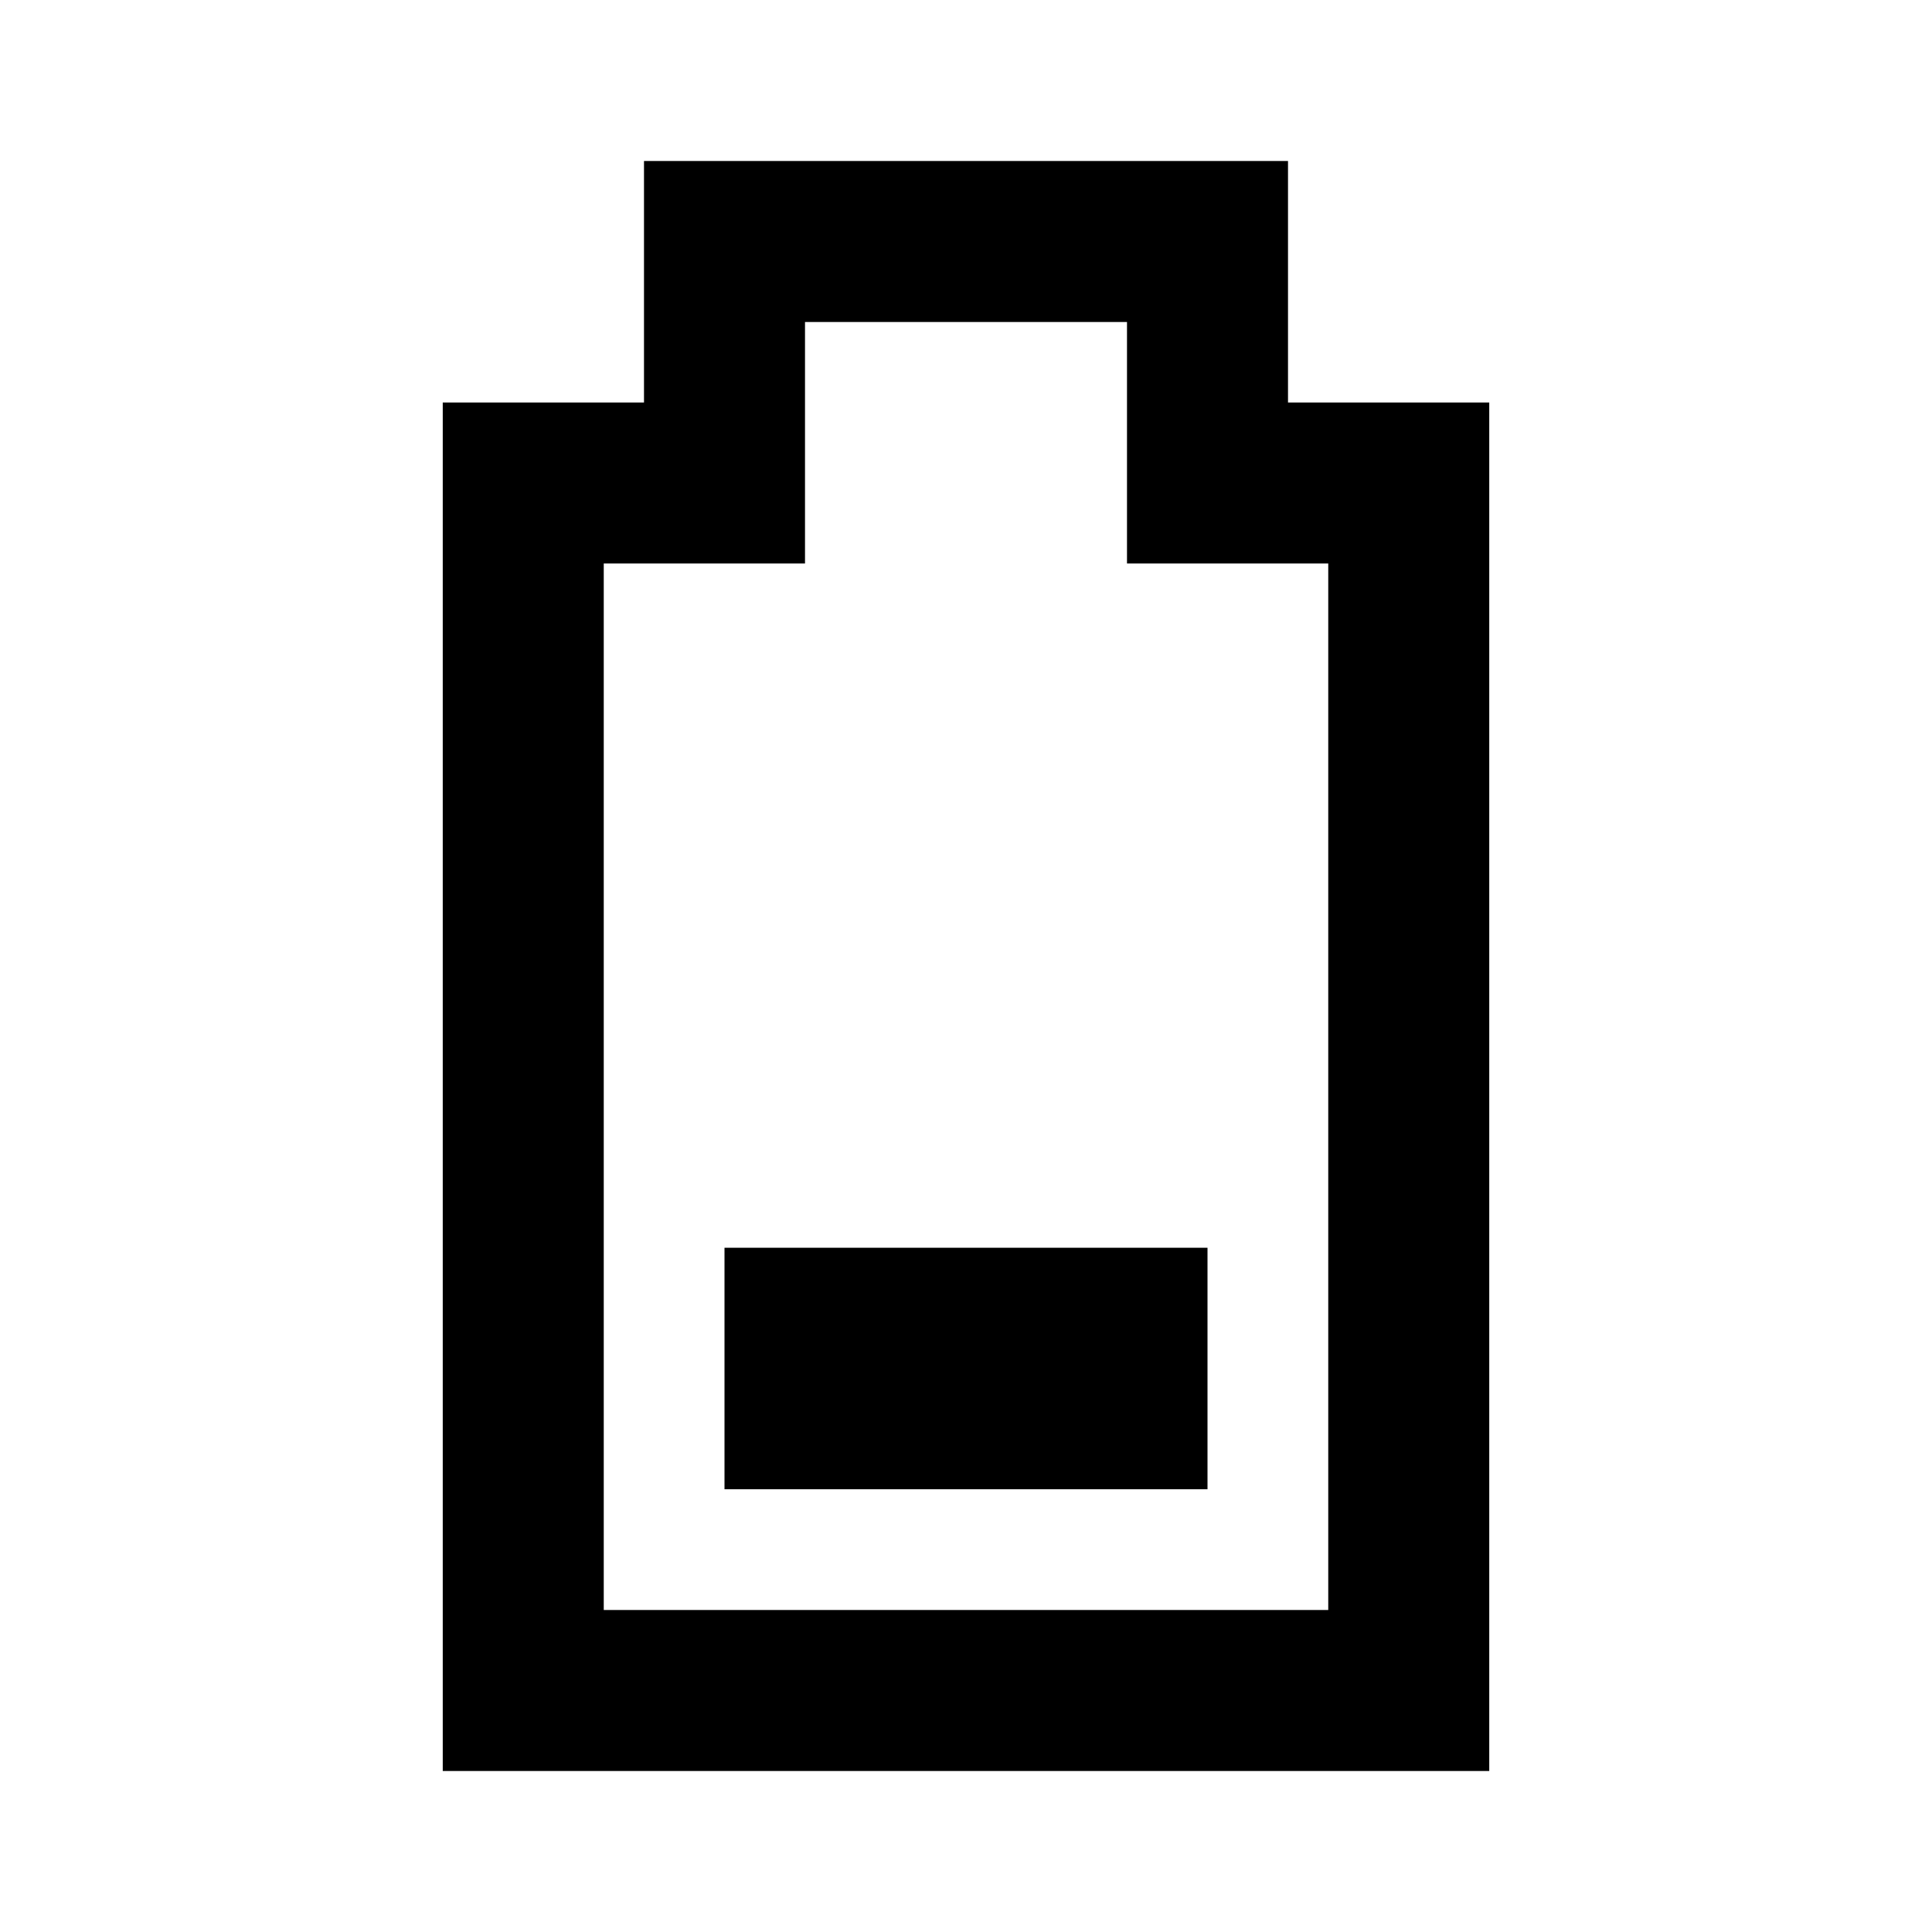
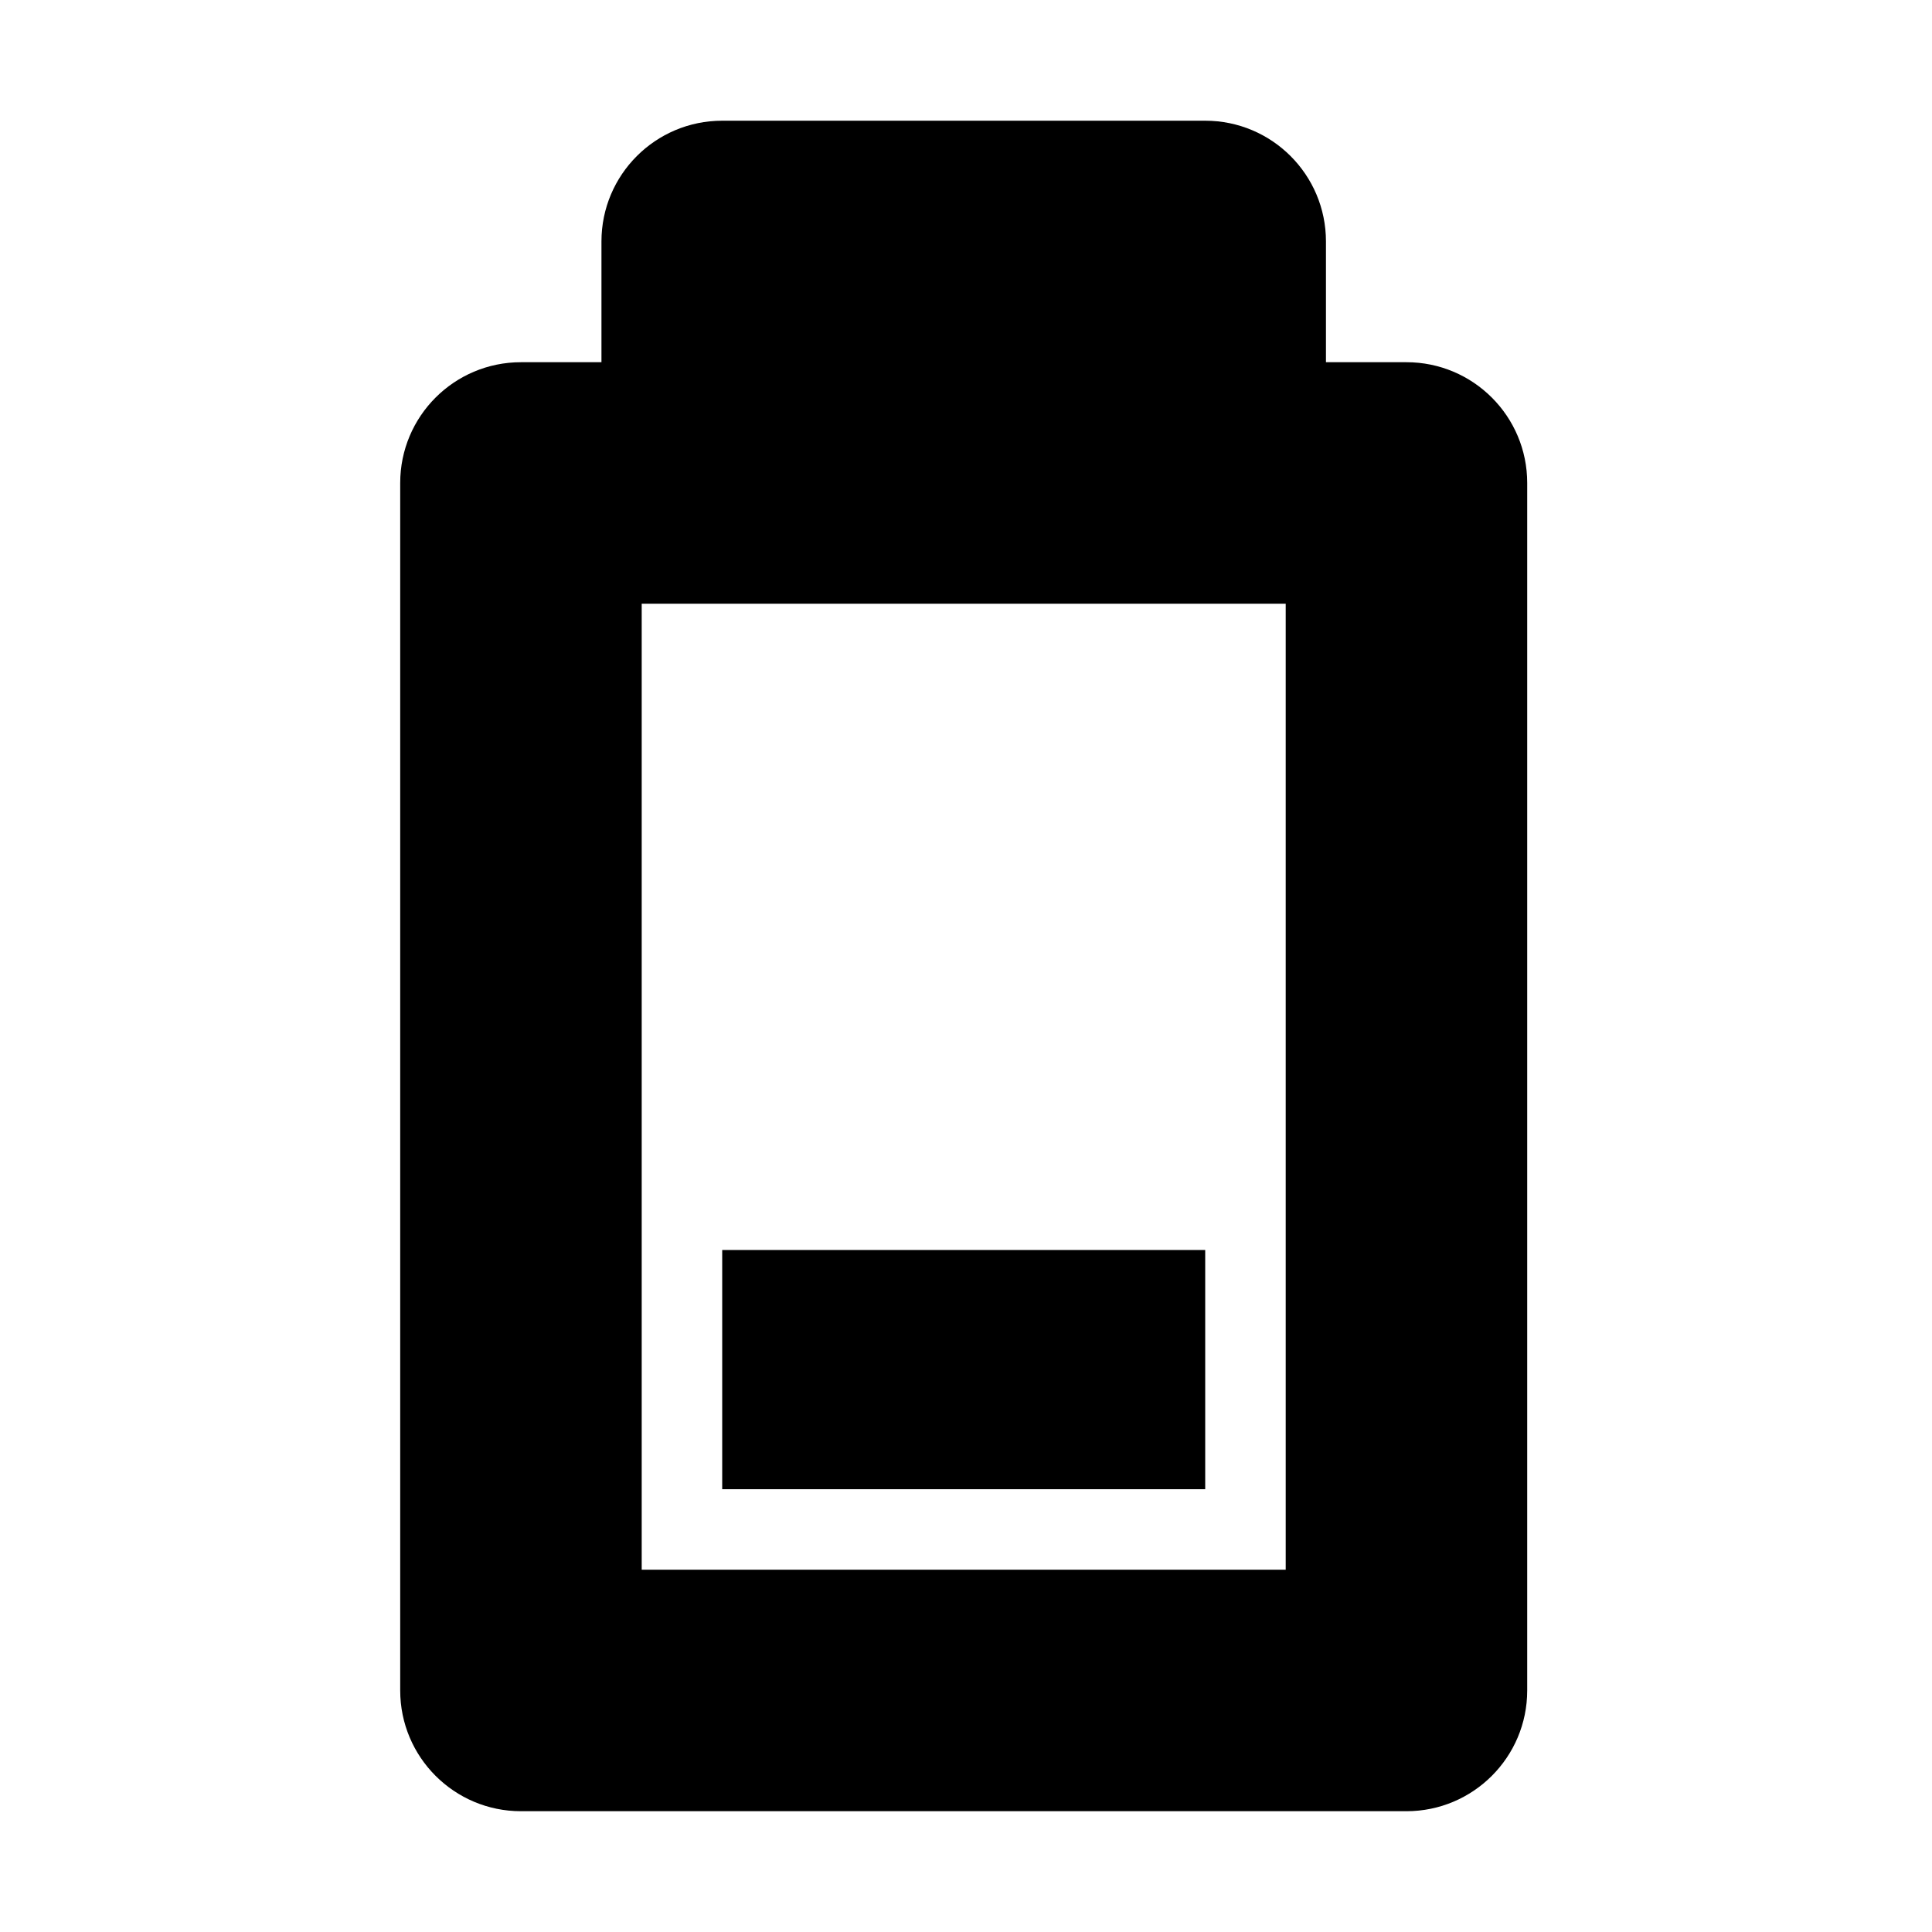
- <svg xmlns="http://www.w3.org/2000/svg" height="48" width="48" viewBox="0 0 48 48">
-   <path d="M0,0H48V48H0Z" transform="translate(0 0)" style="fill: none" />
-   <g>
-     <path d="M11,10V44H37V10H32V4H16v6Zm9-2h8v6h5V40H15V14h5Z" transform="translate(0 0)" />
-     <rect x="18" y="31" width="12" height="6" />
+ <svg xmlns="http://www.w3.org/2000/svg" viewBox="0 0 48 48" style="enable-background:new 0 0 48 48" xml:space="preserve">
+   <style>.st3{display:none}</style>
+   <g id="Your_Icons">
+     <path d="M0 0h48v48H0V0z" style="fill:none" />
+     <path d="M34.943 8.999h-2v-3a3 3 0 0 0-3-3h-12a3 3 0 0 0-3 3v3h-2a3 3 0 0 0-3 3v30a3 3 0 0 0 3 3h22a3 3 0 0 0 3-3v-30a3 3 0 0 0-3-3zm-3 30h-16v-24h16v24z" />
+     <path d="M17.943 31.056h12v5.943h-12z" />
  </g>
</svg>
